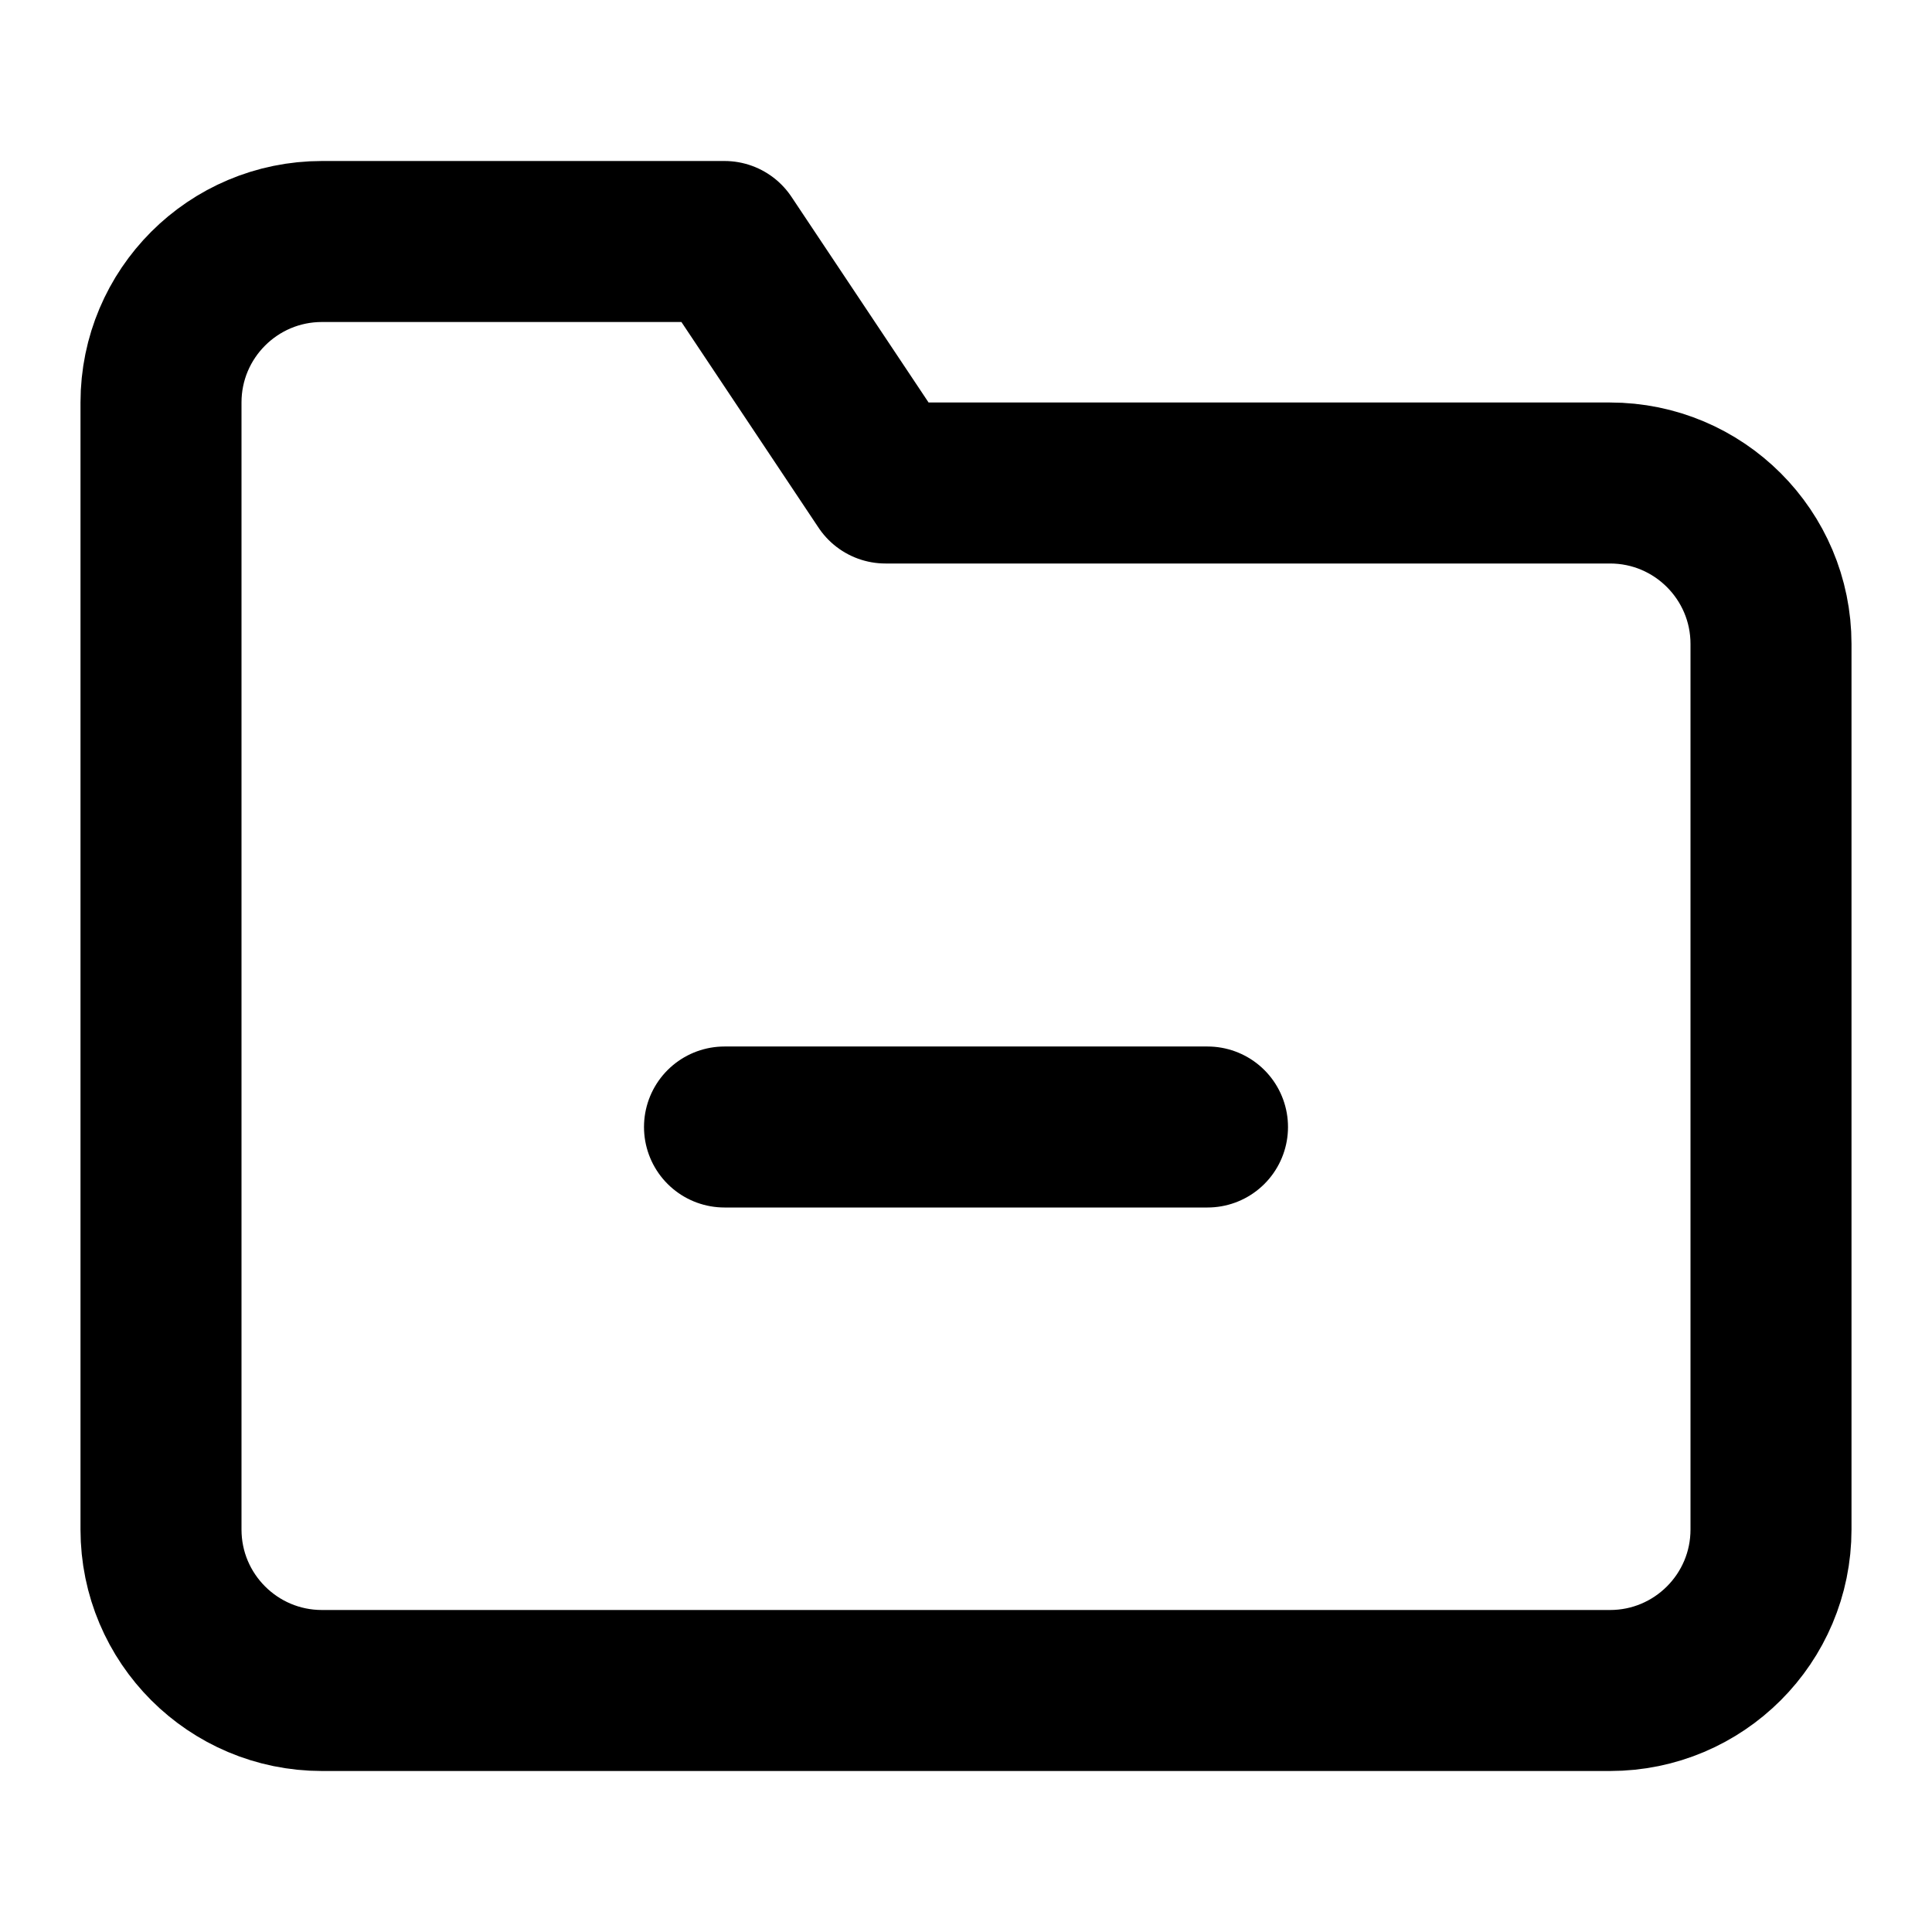
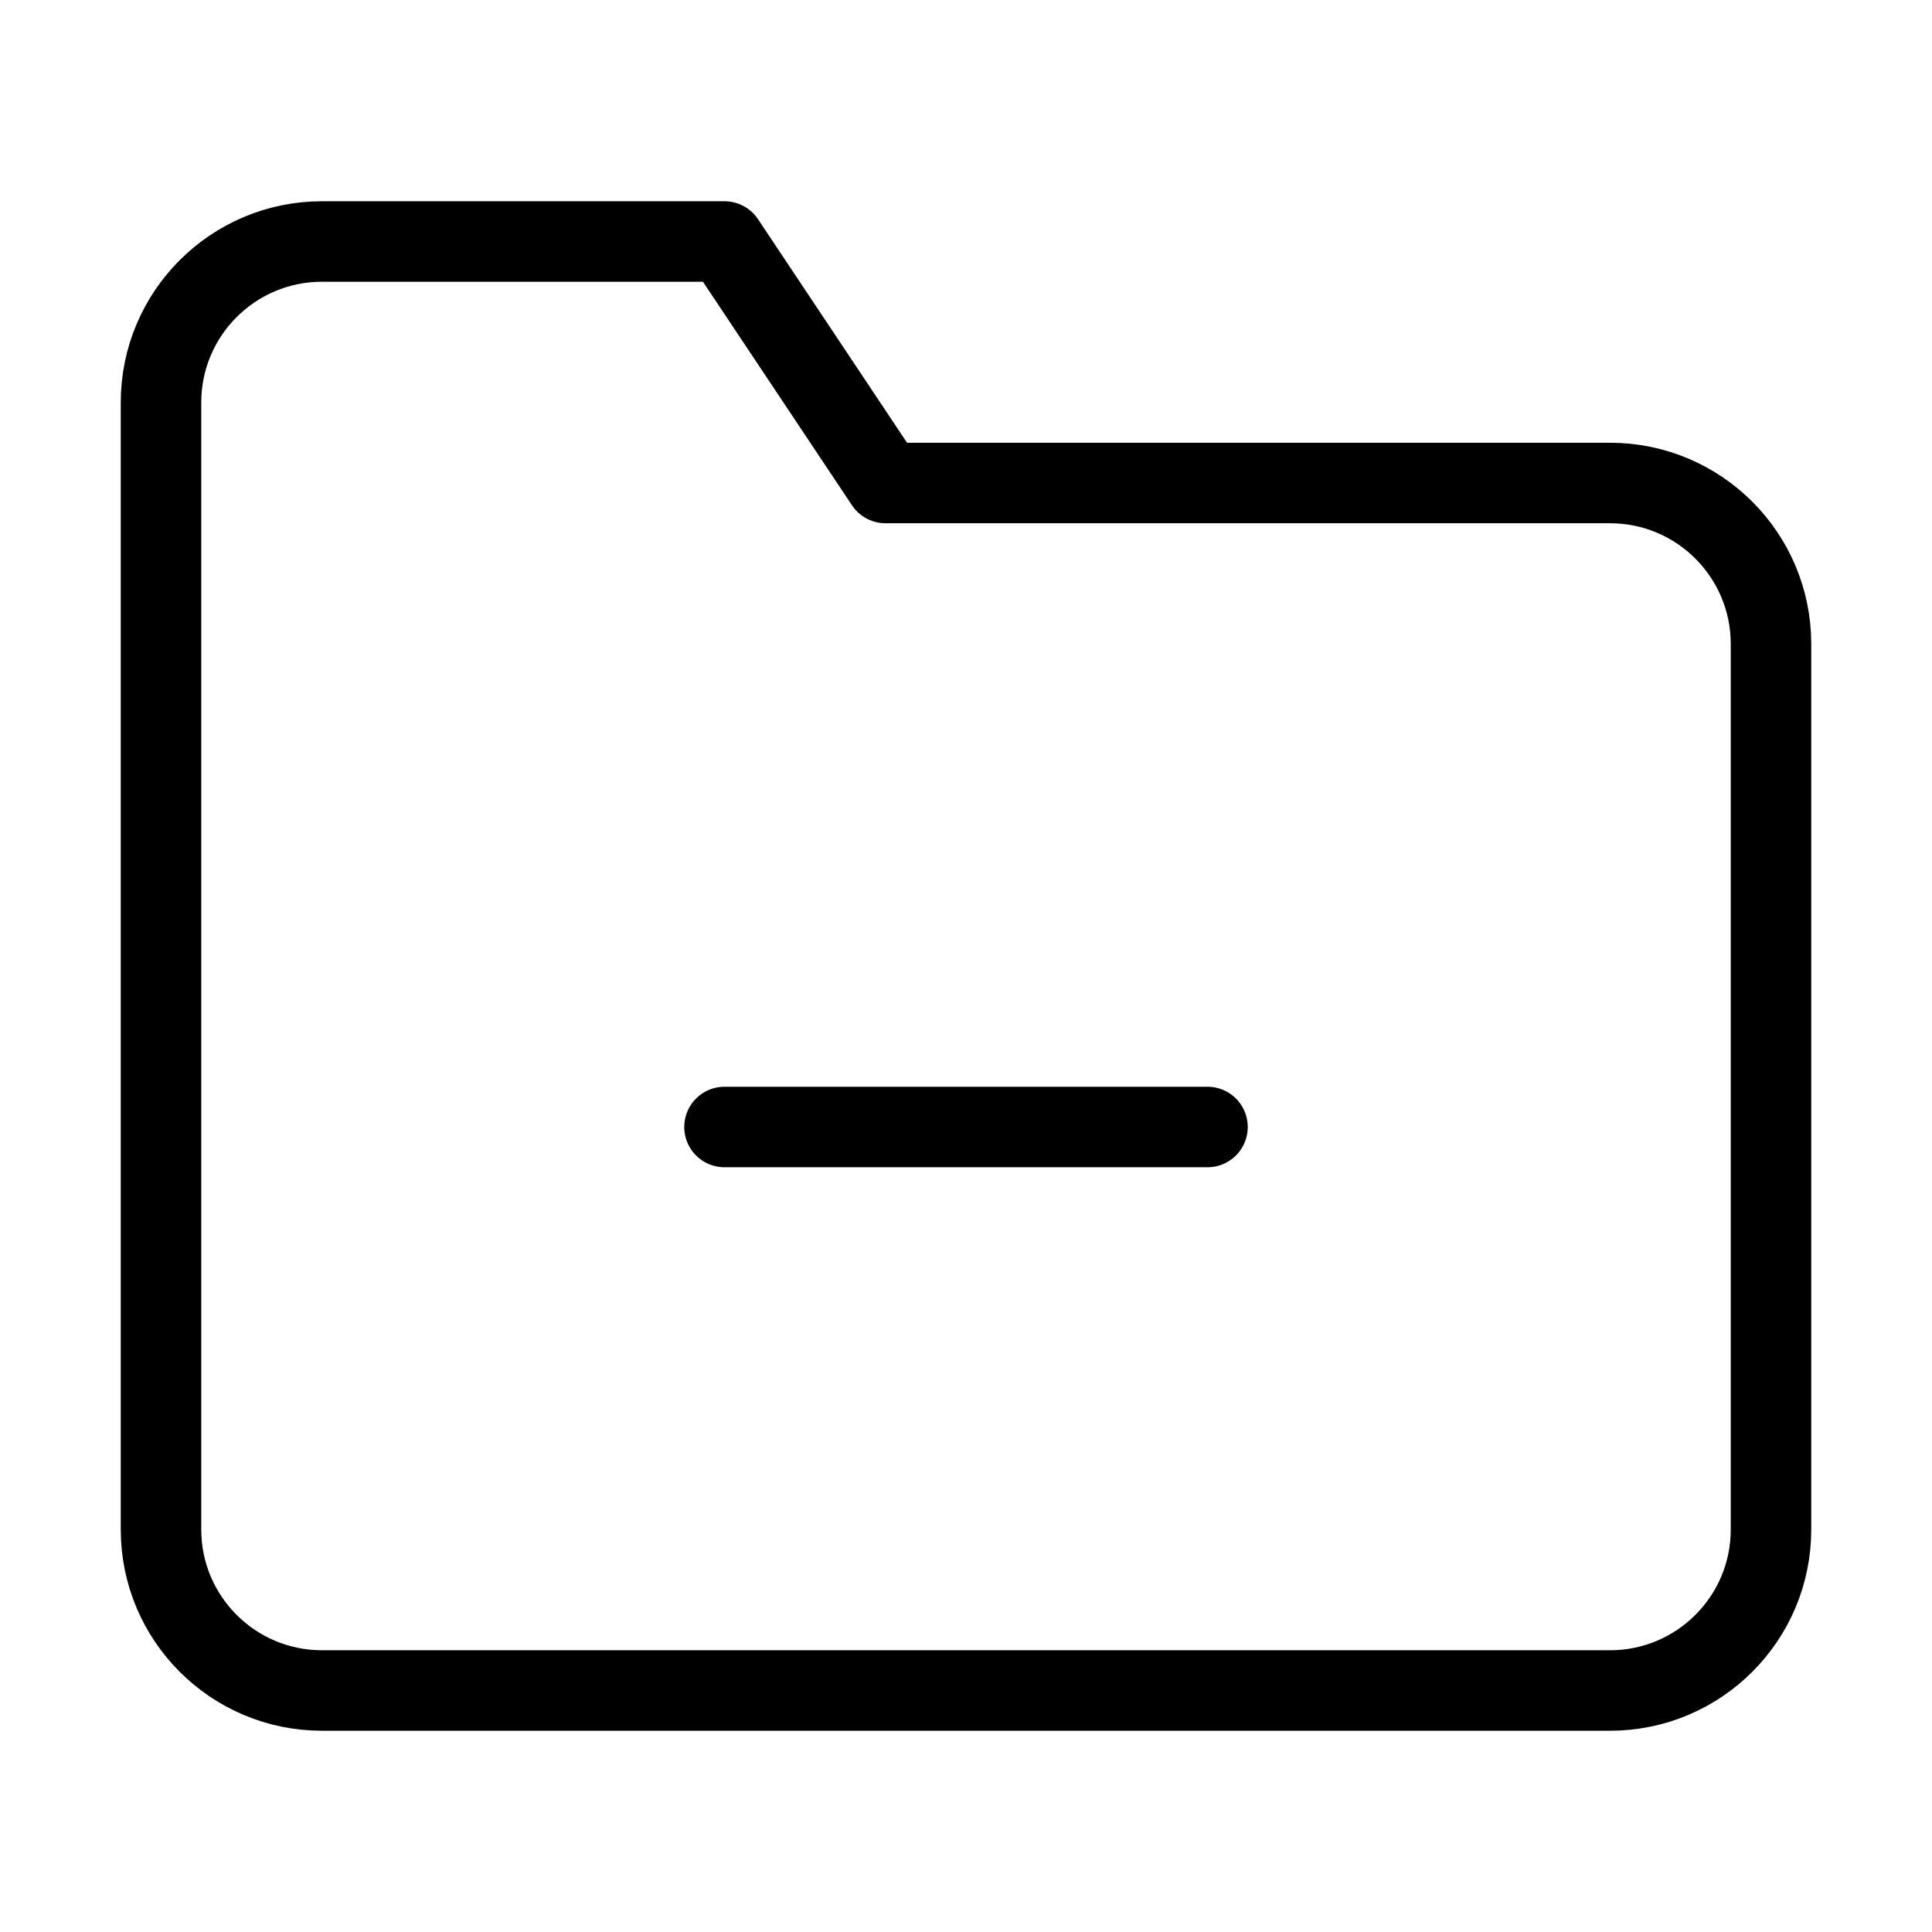
- <svg xmlns="http://www.w3.org/2000/svg" width="24" height="24" viewBox="0 0 24 24" fill="none" stroke="currentColor" stroke-width="2" stroke-linecap="round" stroke-linejoin="round" class="feather feather-folder-minus">
+ <svg xmlns="http://www.w3.org/2000/svg" width="24" height="24" viewBox="0 0 24 24" fill="none" stroke="currentColor" strokeWidth="2" stroke-linecap="round" stroke-linejoin="round" class="feather feather-folder-minus">
  <path d="M22 19a2 2 0 0 1-2 2H4a2 2 0 0 1-2-2V5a2 2 0 0 1 2-2h5l2 3h9a2 2 0 0 1 2 2z" />
  <line x1="9" y1="14" x2="15" y2="14" />
</svg>
